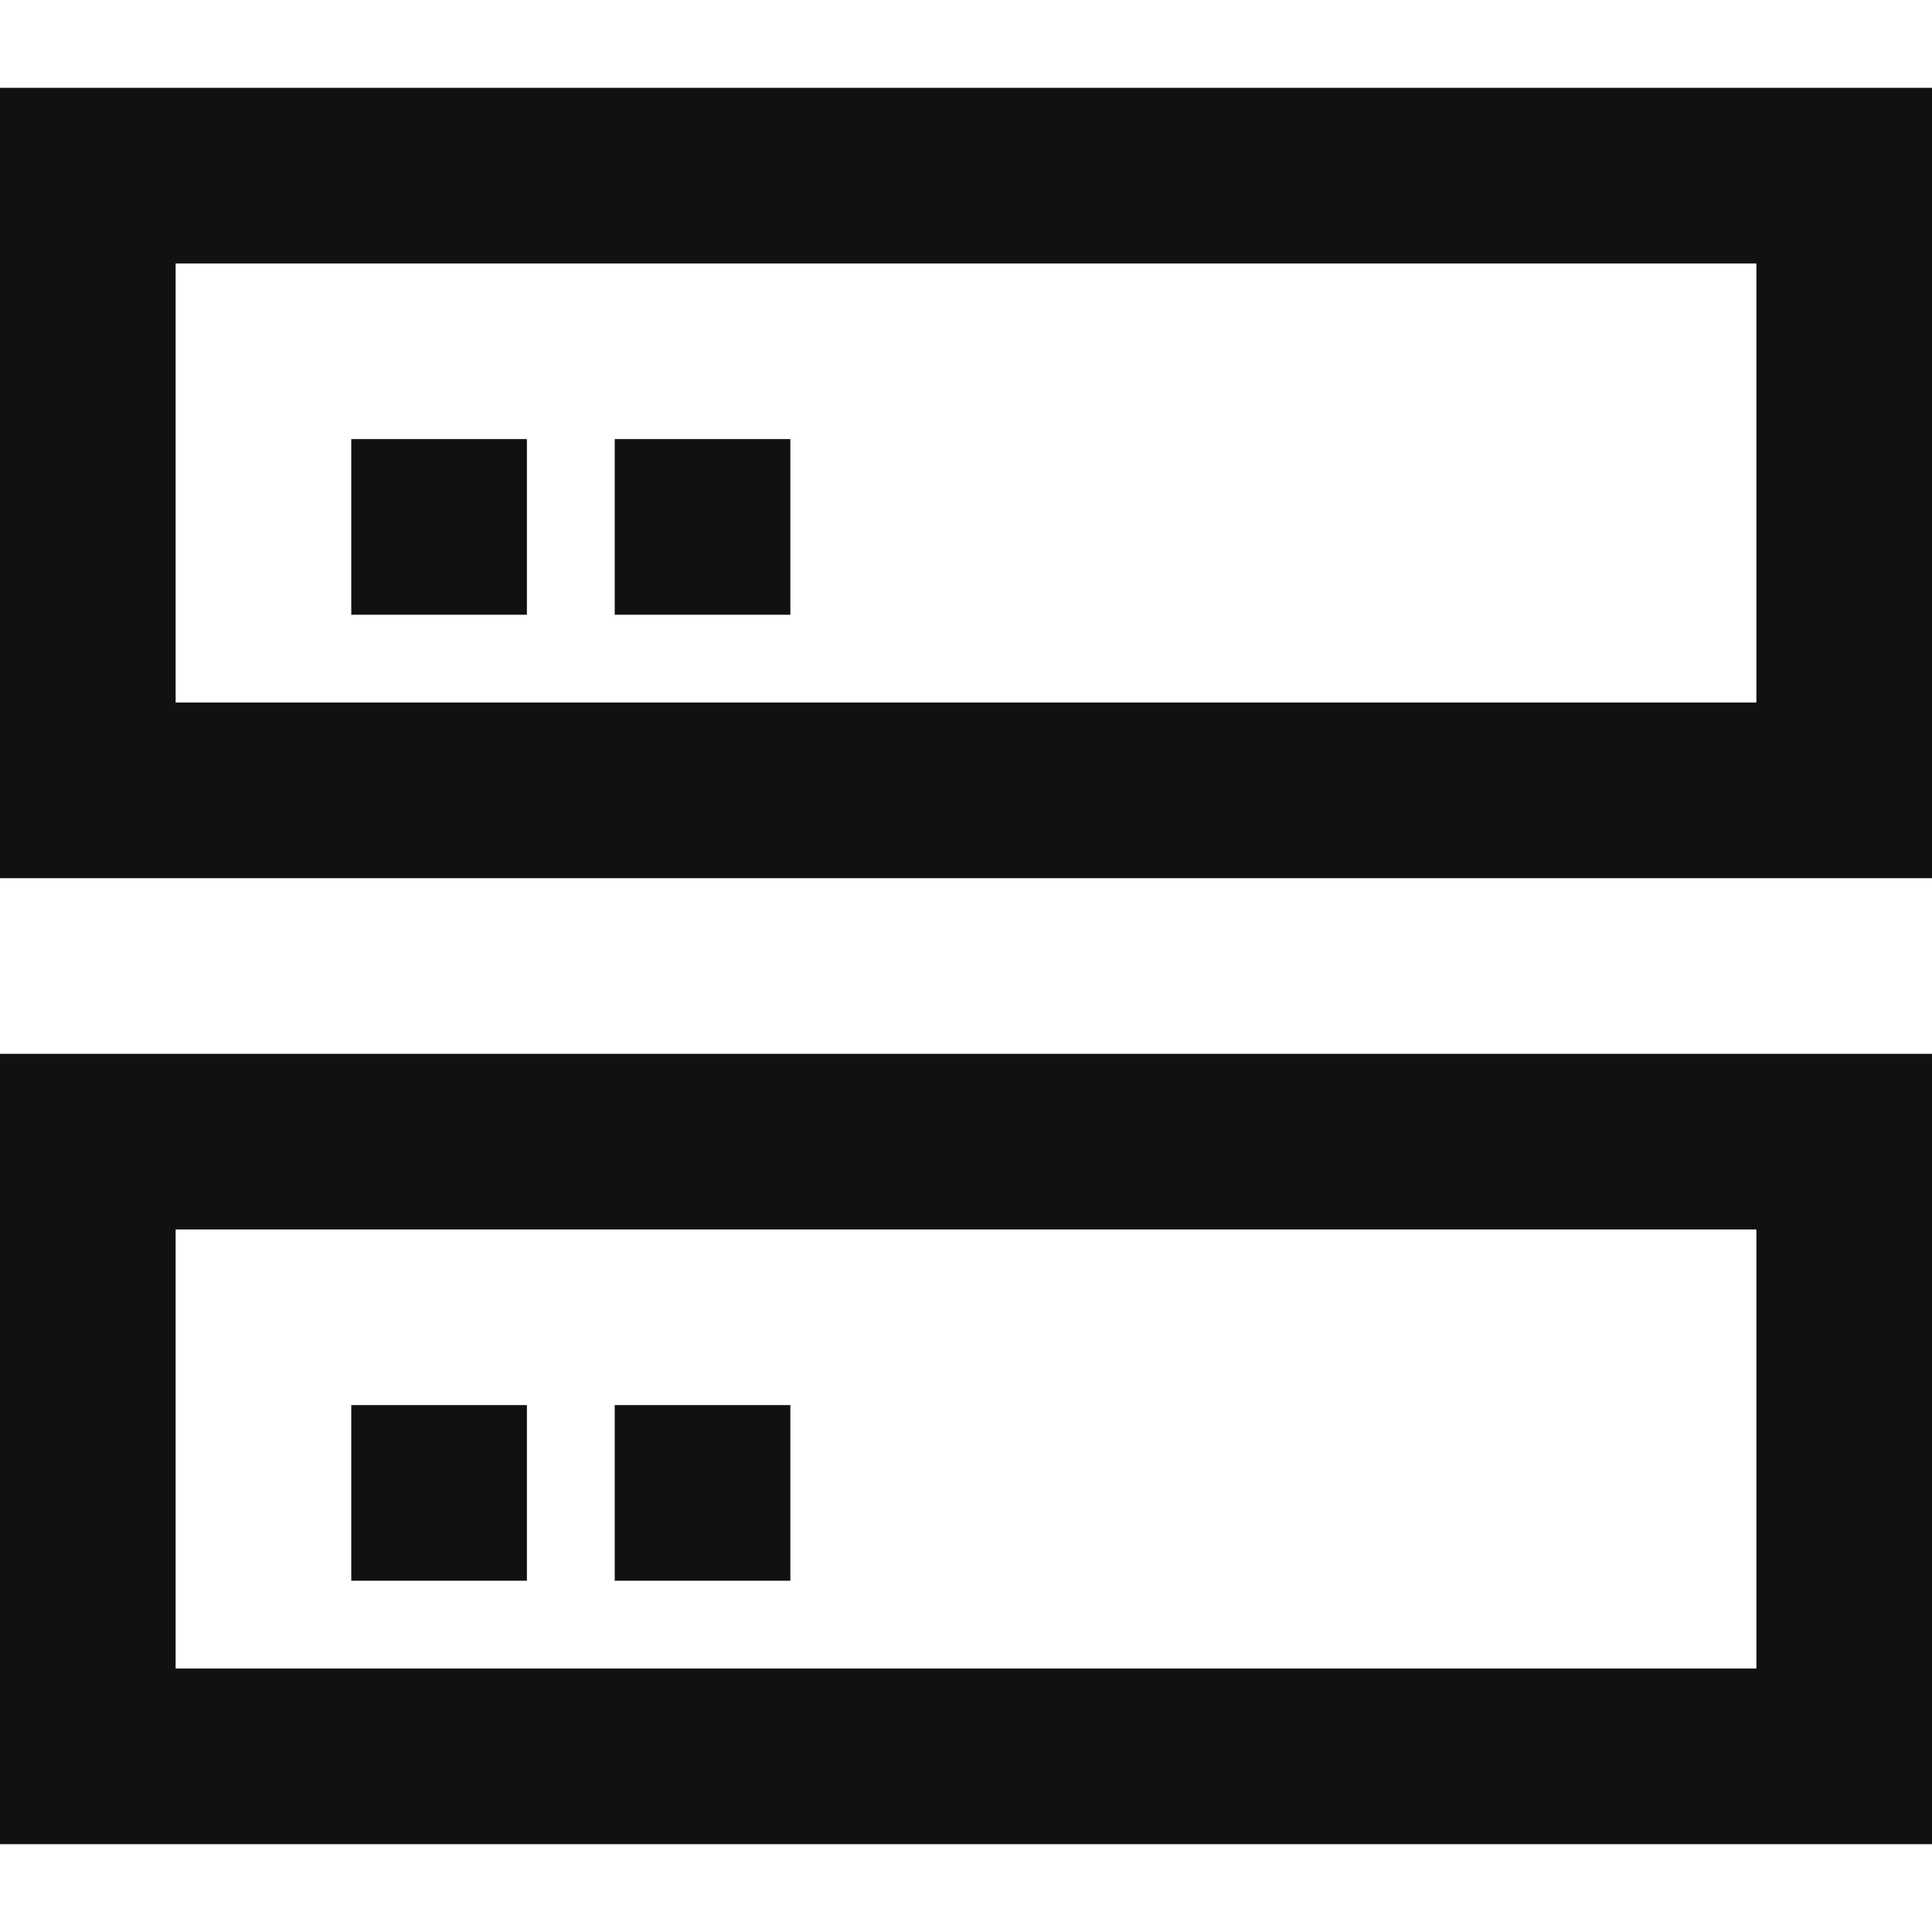
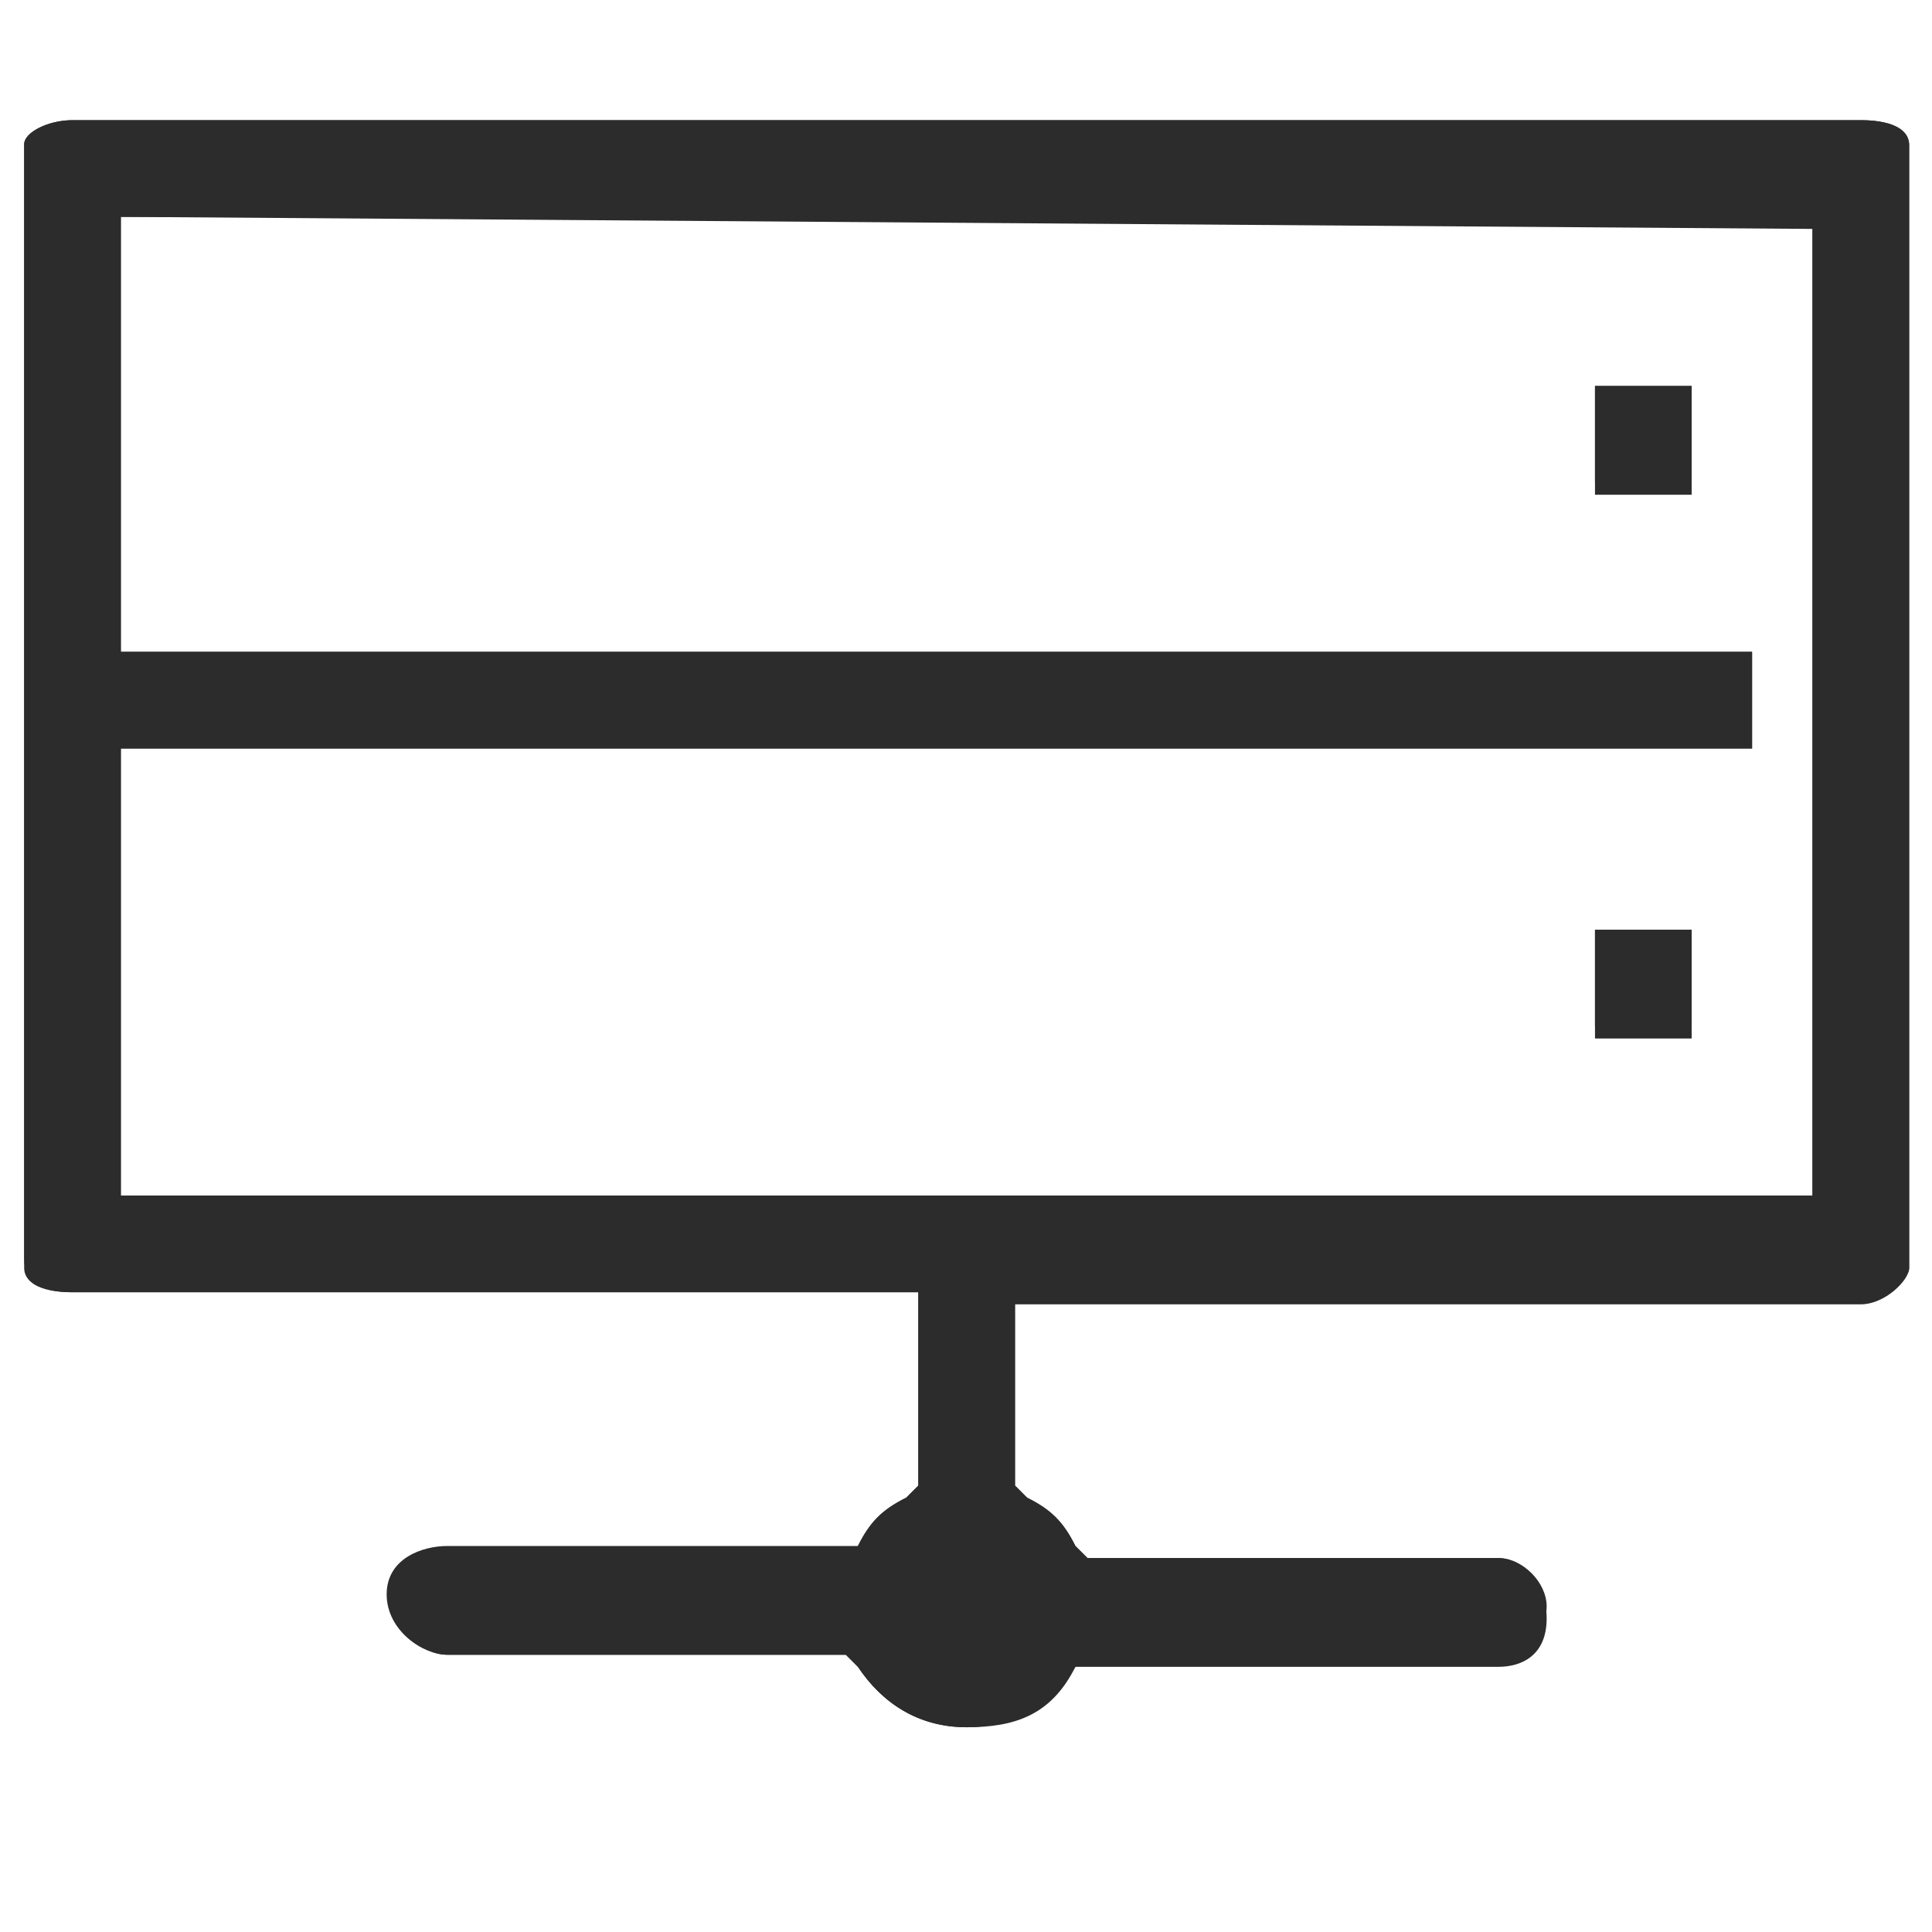
- <svg xmlns="http://www.w3.org/2000/svg" t="1711360810799" class="icon" viewBox="0 0 1024 1024" version="1.1" p-id="15356" width="200" height="200">
-   <path d="M0 46.545v418.909h1024V46.545H0z m930.909 325.818H93.091V139.636h837.818v232.727z" fill="#111111" p-id="15357" />
-   <path d="M186.182 232.727h93.091v93.091H186.182zM325.818 232.727h93.091v93.091H325.818zM0 977.455h1024v-418.909H0v418.909z m93.091-325.818h837.818v232.727H93.091v-232.727z" fill="#111111" p-id="15358" />
-   <path d="M186.182 744.727h93.091v93.091H186.182zM325.818 744.727h93.091v93.091H325.818z" fill="#111111" p-id="15359" />
+ <svg xmlns="http://www.w3.org/2000/svg" t="1712480806752" class="icon" viewBox="0 0 1137 1024" version="1.1" p-id="5037" width="200" height="200">
+   <path d="M568.889 960c-28.444 0-49.778-14.222-64-35.556l-7.111-7.111H263.111c-14.222 0-35.556-14.222-35.556-35.556s21.333-28.444 35.556-28.444h241.778c7.111-14.222 14.222-21.333 28.444-28.444l7.111-7.111V704h-497.778c-28.444 0-28.444-14.222-28.444-21.333V28.444C14.222 21.333 28.444 14.222 42.667 14.222h1052.444c28.444 0 28.444 14.222 28.444 14.222v661.333c0 7.111-14.222 21.333-28.444 21.333h-497.778v106.667l7.111 7.111c14.222 7.111 21.333 14.222 28.444 28.444l7.111 7.111h241.778c14.222 0 28.444 14.222 28.444 35.556s-14.222 28.444-28.444 28.444H632.889c-14.222 28.444-35.556 35.556-64 35.556zM71.111 647.111h995.556v-568.889L71.111 71.111v256h960v56.889H71.111v263.111z m867.556-92.444v-64h56.889v64h-56.889z m0-320v-64h56.889v64h-56.889z" fill="#2c2c2c" p-id="5038" />
+   <path d="M568.889 960c-28.444 0-49.778-14.222-64-35.556l-7.111-7.111H263.111c-14.222 0-28.444-14.222-28.444-28.444s14.222-28.444 28.444-28.444H497.778l7.111-7.111c7.111-14.222 14.222-21.333 28.444-28.444l7.111-7.111V696.889h56.889v120.889l7.111 7.111c14.222 7.111 21.333 14.222 28.444 28.444l7.111 7.111h241.778c14.222 0 28.444 14.222 28.444 28.444s-14.222 28.444-28.444 28.444H640l-7.111 7.111c-14.222 21.333-35.556 35.556-64 35.556z m56.889-256H42.667c-21.333 0-28.444-7.111-28.444-14.222V28.444C14.222 21.333 28.444 14.222 42.667 14.222h1052.444c21.333 0 28.444 7.111 28.444 14.222v661.333c0 7.111-14.222 14.222-28.444 14.222H625.778zM71.111 647.111h995.556V71.111H71.111v256h960v56.889H71.111v263.111z m867.556-99.556v-56.889h56.889v56.889h-56.889z m0-320v-56.889h56.889v56.889h-56.889z" fill="#2c2c2c" p-id="5039" />
</svg>
